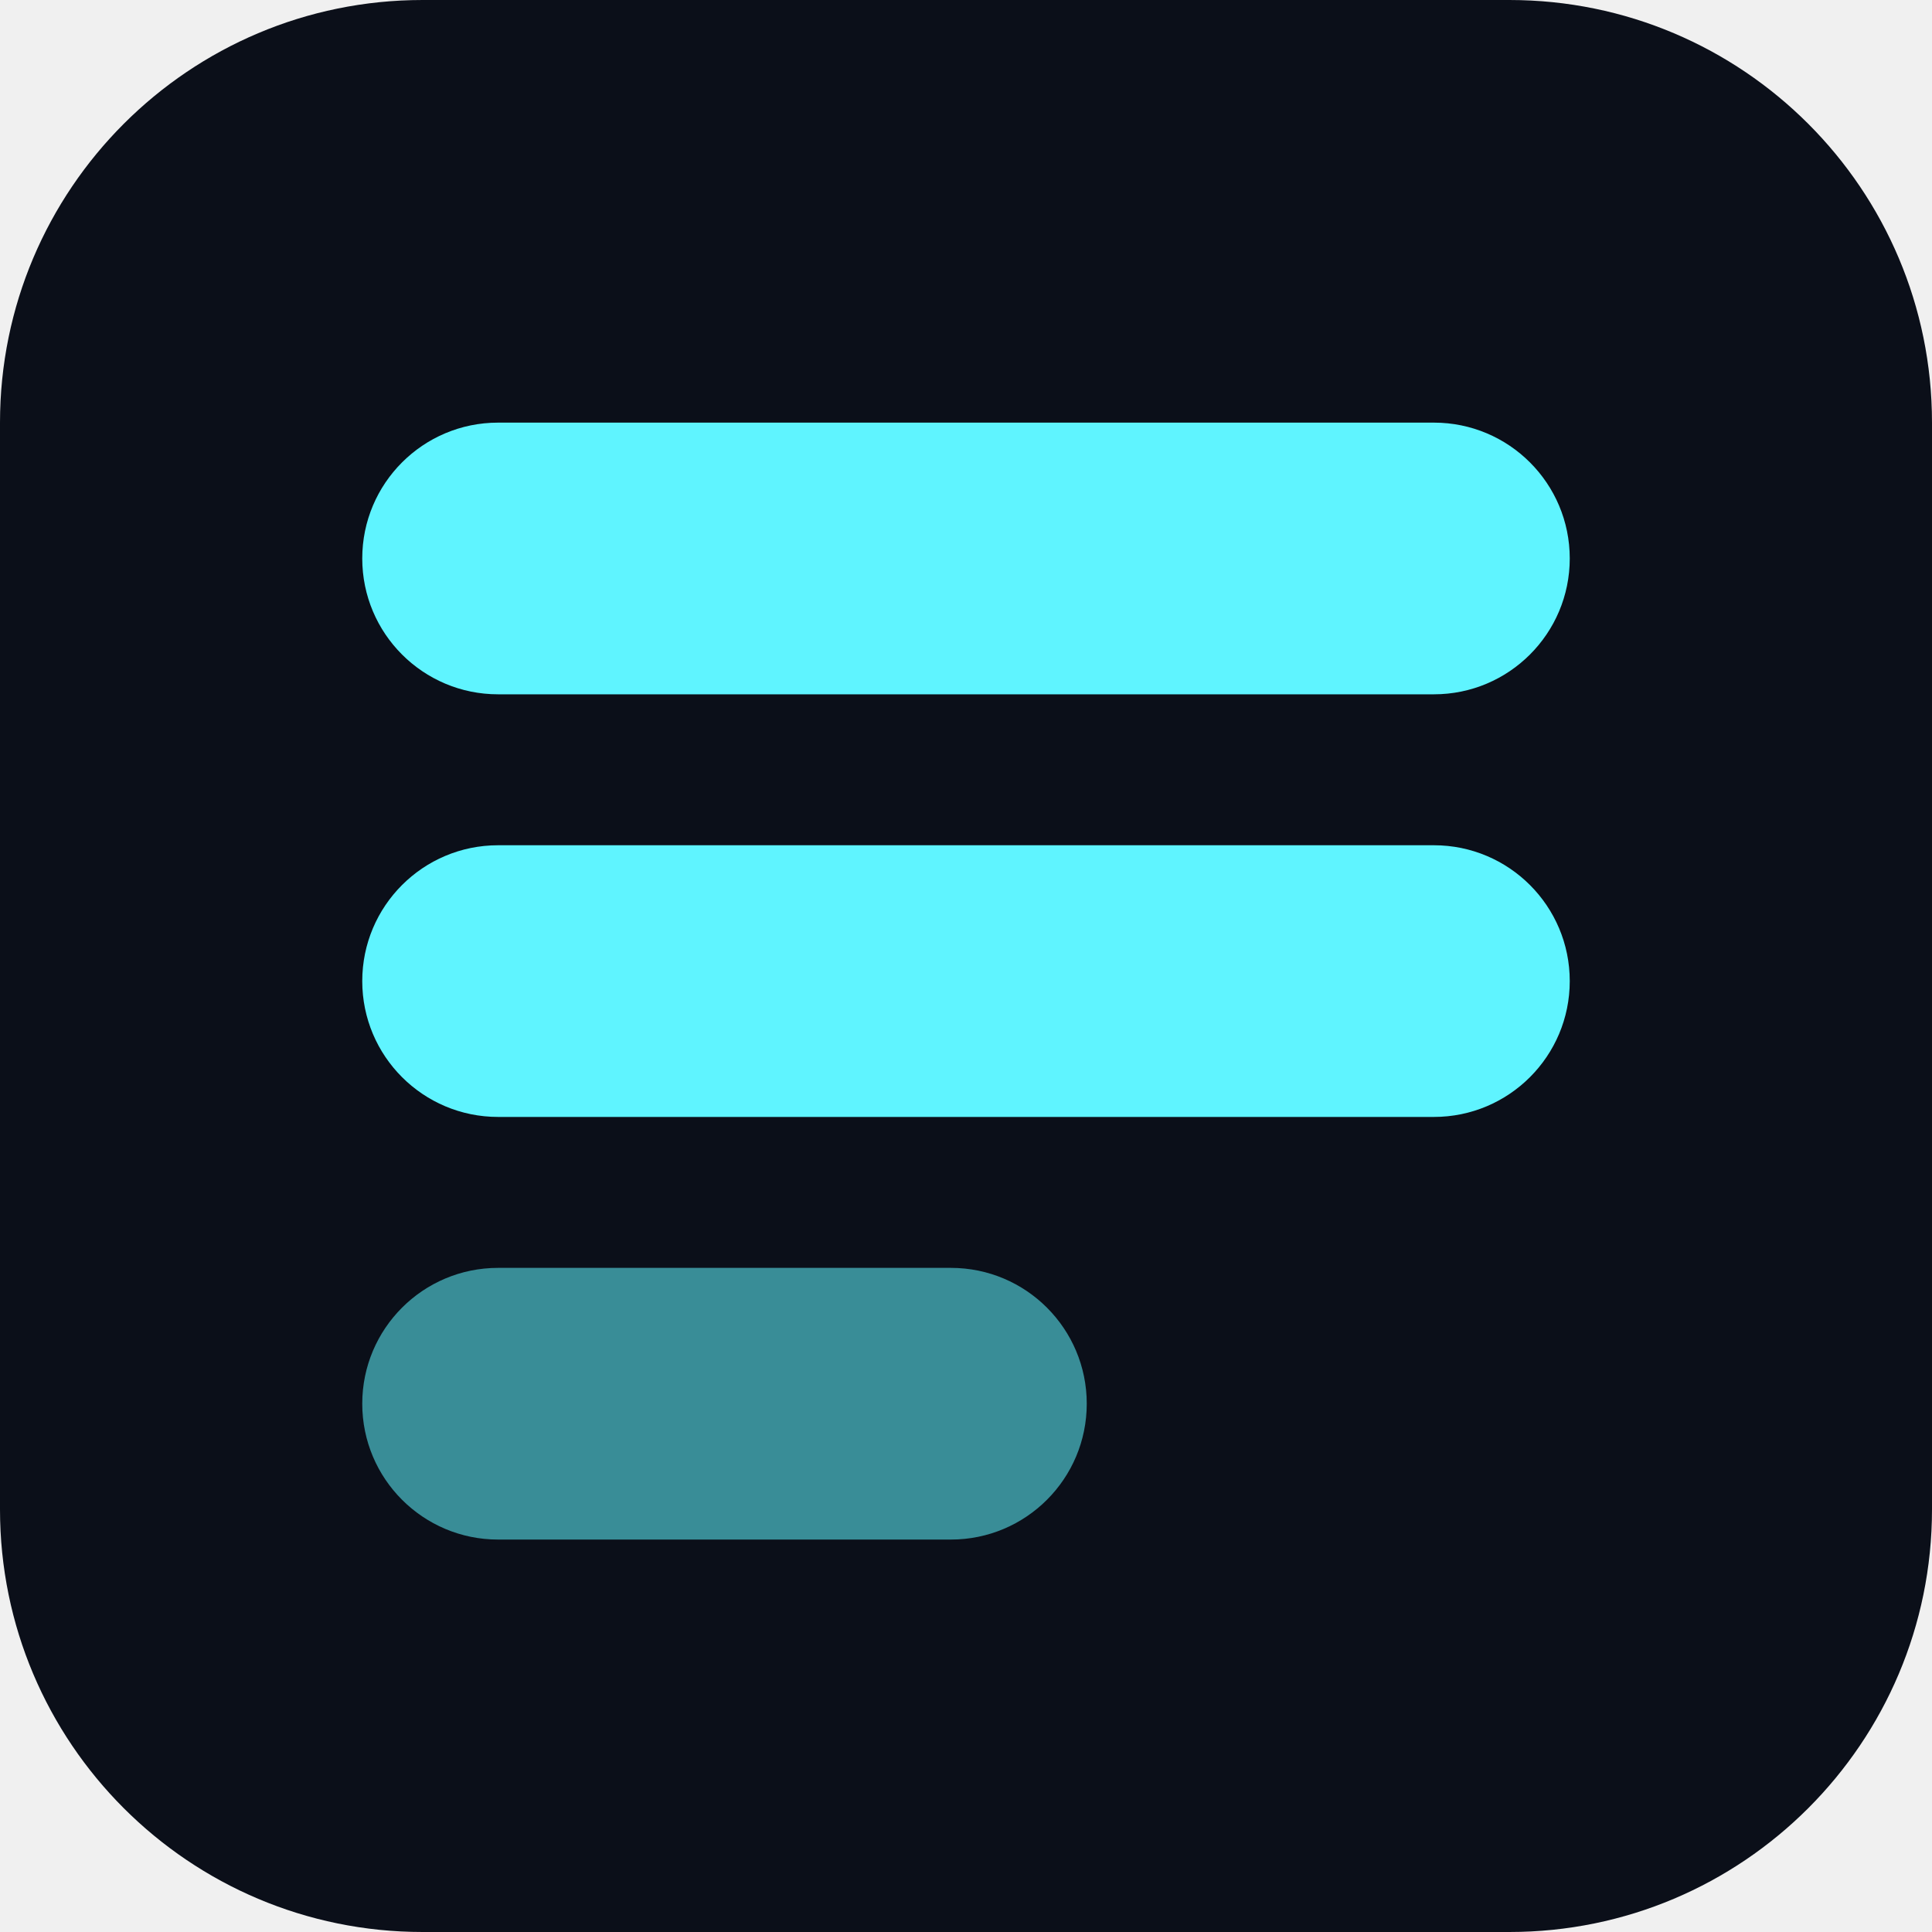
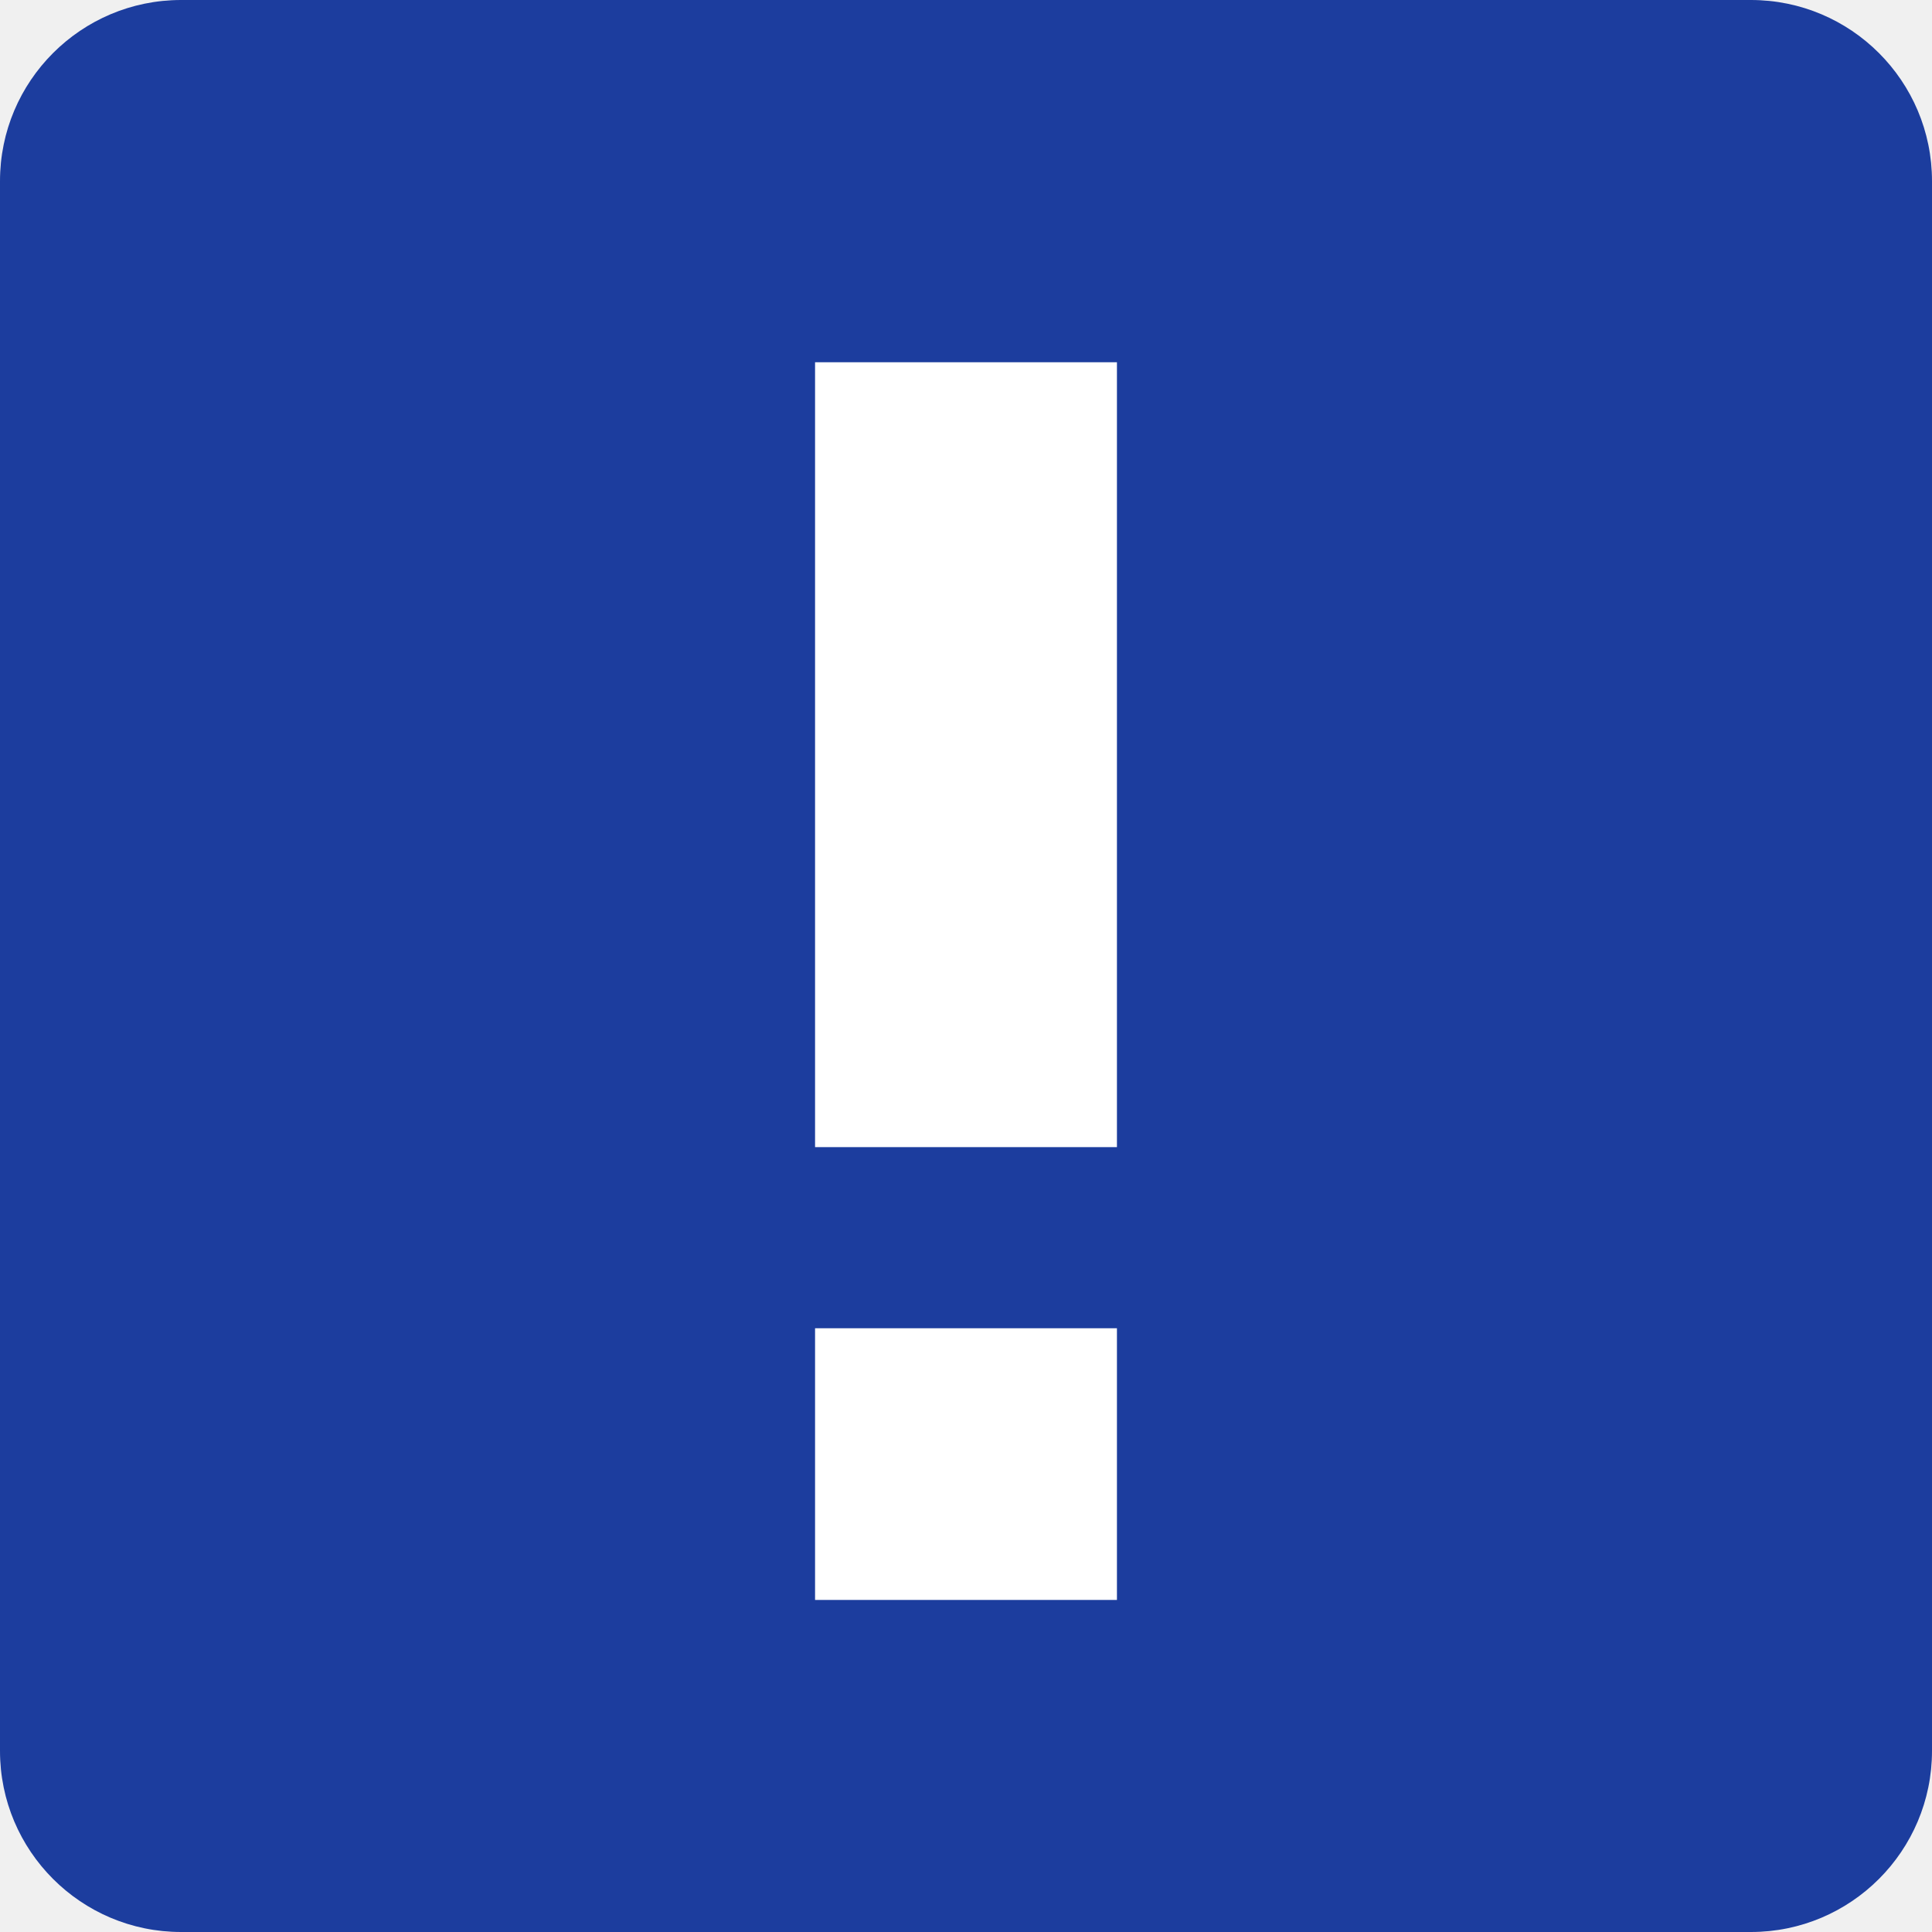
<svg xmlns="http://www.w3.org/2000/svg" viewBox="0 0 32 32">
-   <rect width="32" height="32" rx="7" fill="#0b0f19" />
-   <rect x="6" y="7" width="20" height="4.5" rx="2.25" fill="#5ff4ff" />
-   <rect x="6" y="14" width="20" height="4.5" rx="2.25" fill="#5ff4ff" />
-   <rect x="6" y="21" width="12" height="4.5" rx="2.25" fill="#5ff4ff" opacity=".55" />
+   <rect width="32" height="32" rx="3" fill="#1c3d9e" />
+   <rect x="13.5" y="6" width="5" height="13" fill="#fff" />
+   <rect x="13.5" y="22" width="5" height="4.5" fill="#fff" />
</svg>
